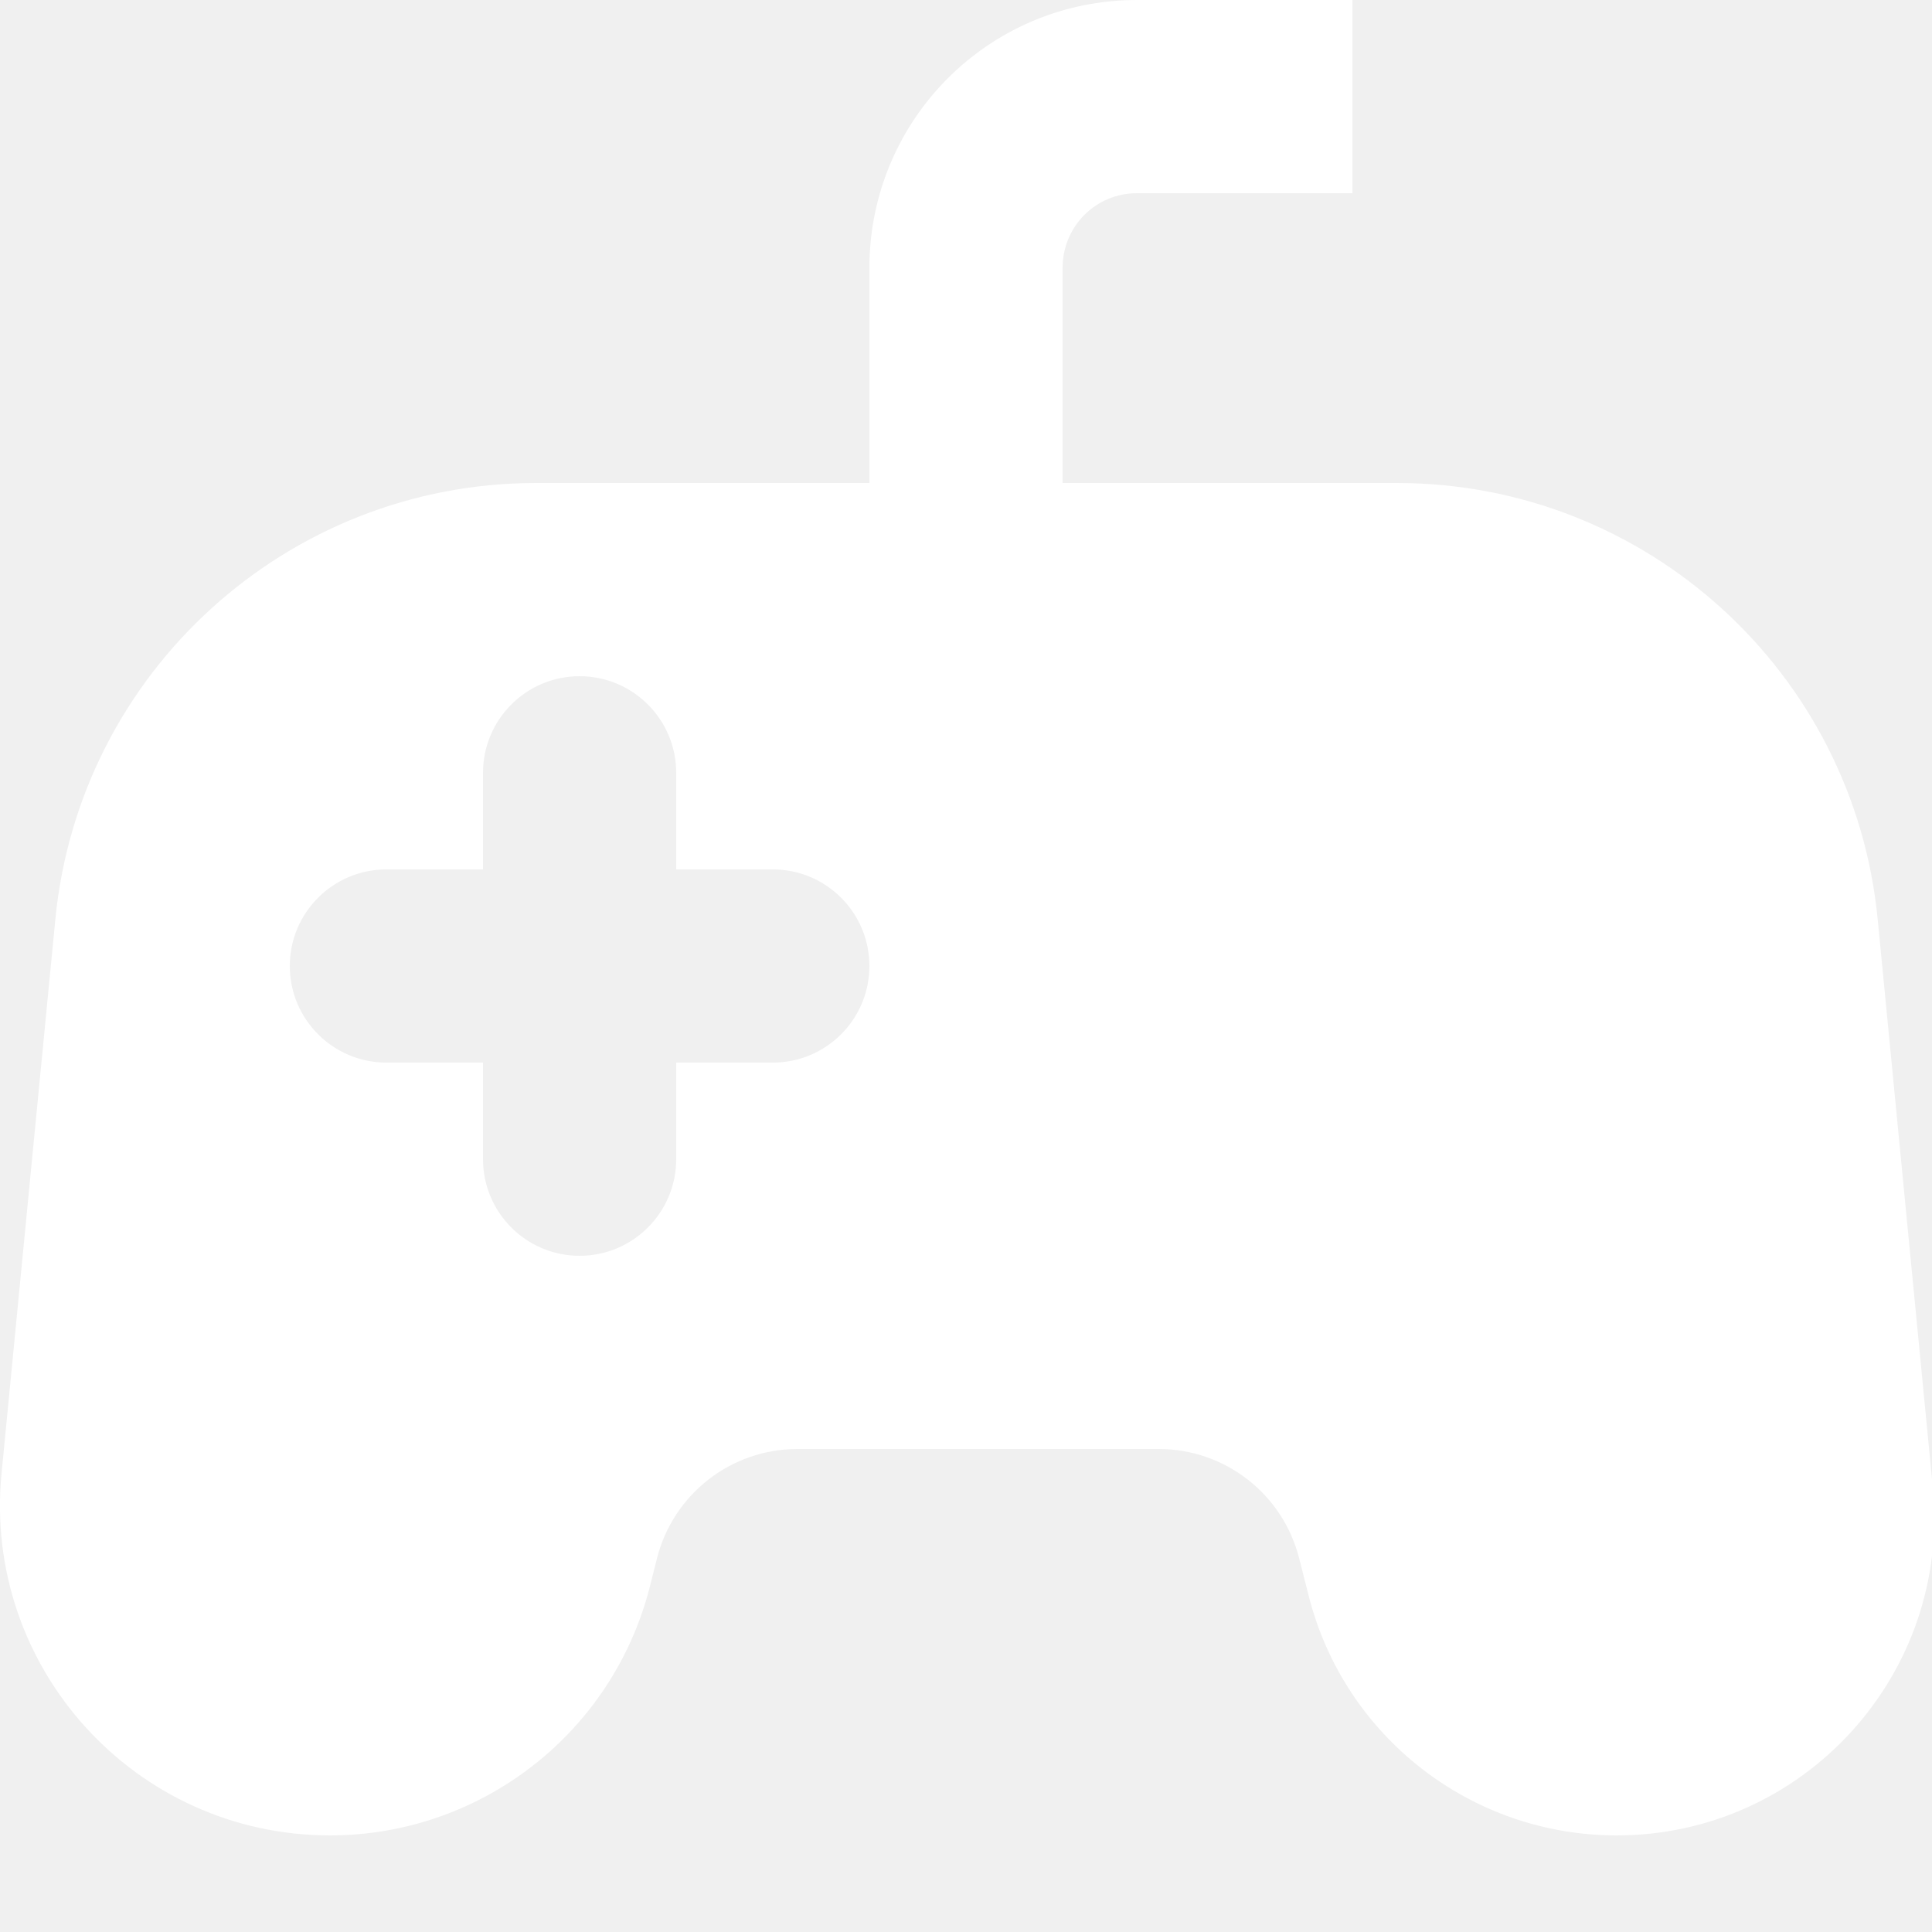
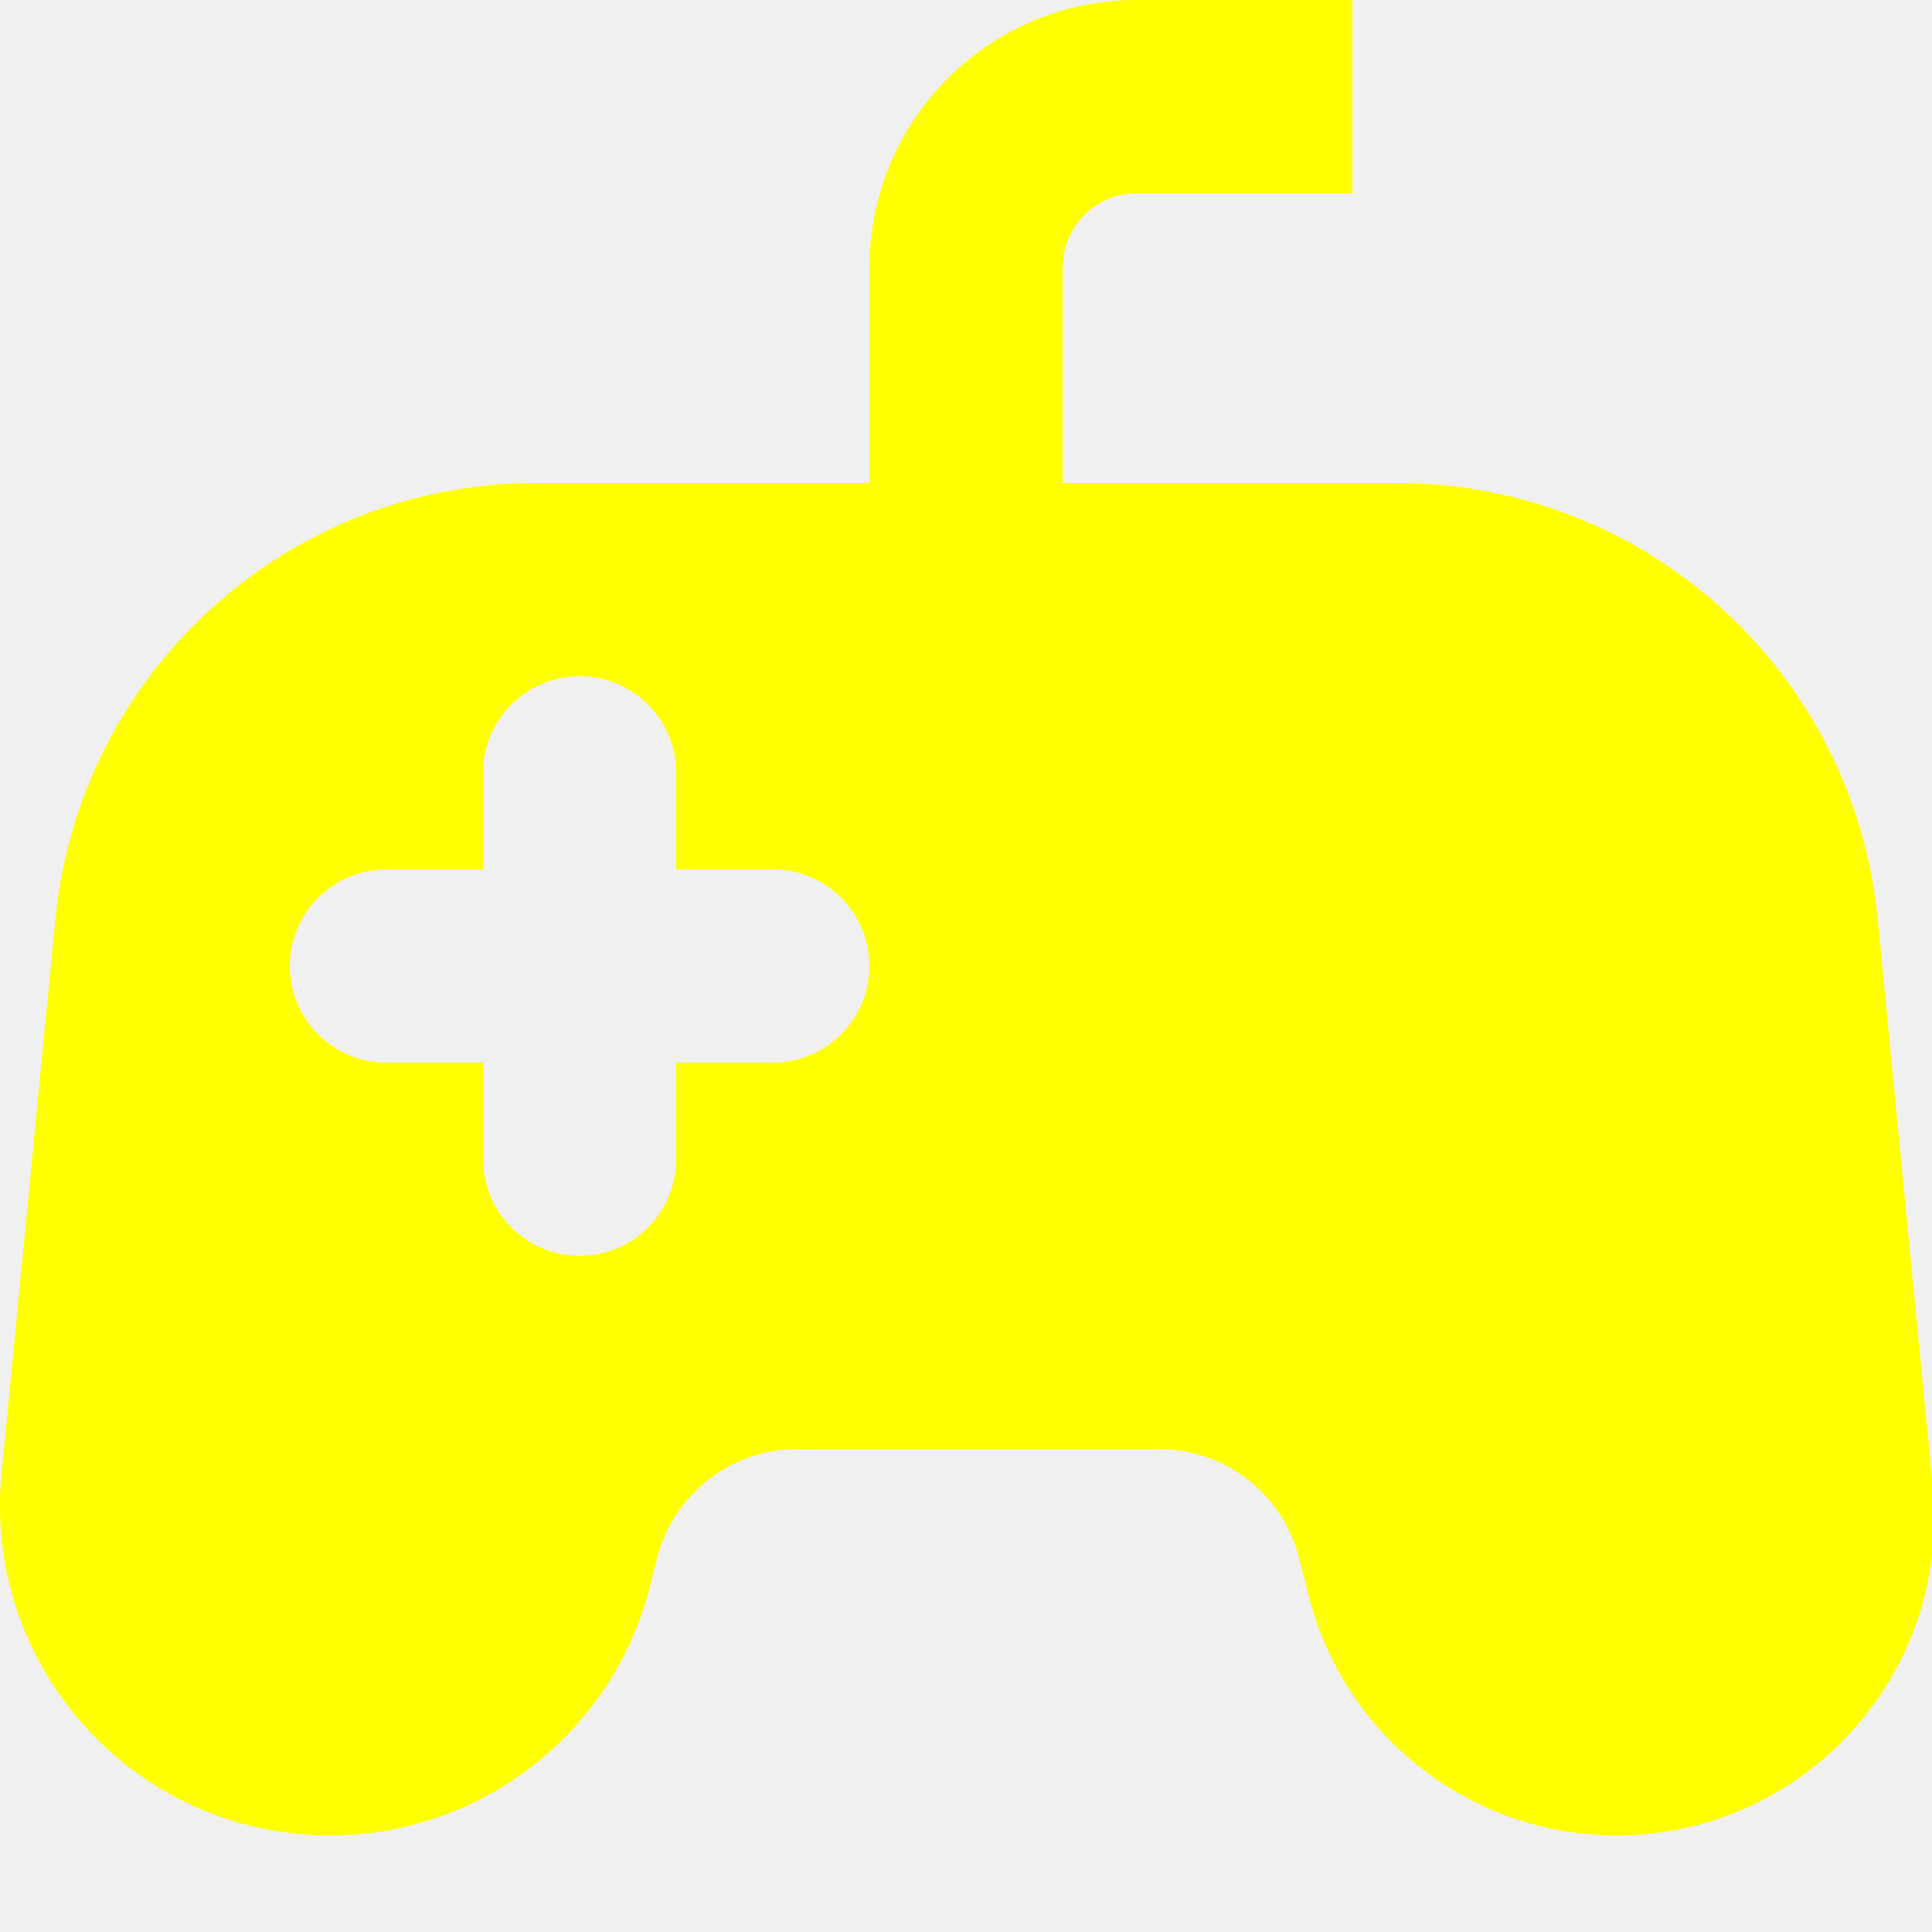
<svg xmlns="http://www.w3.org/2000/svg" width="800px" height="800px" viewBox="0 0 20 20">
-   <path fill-rule="white" d="M11 2.774C11 2.342 11.344 2 11.77 2H14V0H11.77C10.236 0 9 1.241 9 2.774V5H5.55C2.976 5 0.823 6.954 0.573 9.516L0.016 15.253C-0.18 17.261 1.398 19 3.416 19C4.98 19 6.344 17.938 6.728 16.422L6.801 16.132C6.97 15.466 7.568 15 8.255 15H11.995C12.682 15 13.28 15.466 13.449 16.132L13.547 16.518C13.916 17.978 15.229 19 16.735 19C18.676 19 20.195 17.327 20.008 15.394L19.438 9.518C19.19 6.955 17.036 5 14.461 5H11V2.774ZM6 7C6.552 7 7 7.448 7 8V9H8C8.552 9 9 9.448 9 10C9 10.552 8.552 11 8 11H7V12C7 12.552 6.552 13 6 13C5.448 13 5 12.552 5 12V11H4C3.448 11 3 10.552 3 10C3 9.448 3.448 9 4 9H5V8C5 7.448 5.448 7 6 7ZM13.5 10C14.328 10 15 9.328 15 8.5C15 7.672 14.328 7 13.5 7C12.671 7 12 7.672 12 8.5C12 9.328 12.671 10 13.5 10ZM16.5 14C17.328 14 18 13.328 18 12.5C18 11.672 17.328 11 16.5 11C15.671 11 15 11.672 15 12.5C15 13.328 15.671 14 16.5 14Z" fill="white" />
+   <path fill-rule="yellow" d="M11 2.774C11 2.342 11.344 2 11.77 2H14V0H11.77C10.236 0 9 1.241 9 2.774V5H5.55C2.976 5 0.823 6.954 0.573 9.516L0.016 15.253C-0.18 17.261 1.398 19 3.416 19C4.98 19 6.344 17.938 6.728 16.422L6.801 16.132C6.97 15.466 7.568 15 8.255 15H11.995C12.682 15 13.28 15.466 13.449 16.132L13.547 16.518C13.916 17.978 15.229 19 16.735 19C18.676 19 20.195 17.327 20.008 15.394L19.438 9.518C19.19 6.955 17.036 5 14.461 5H11V2.774ZM6 7C6.552 7 7 7.448 7 8V9H8C8.552 9 9 9.448 9 10C9 10.552 8.552 11 8 11H7V12C7 12.552 6.552 13 6 13C5.448 13 5 12.552 5 12V11H4C3.448 11 3 10.552 3 10C3 9.448 3.448 9 4 9H5V8C5 7.448 5.448 7 6 7ZM13.5 10C14.328 10 15 9.328 15 8.5C15 7.672 14.328 7 13.5 7C12.671 7 12 7.672 12 8.5C12 9.328 12.671 10 13.5 10ZM16.5 14C17.328 14 18 13.328 18 12.5C18 11.672 17.328 11 16.5 11C15.671 11 15 11.672 15 12.5C15 13.328 15.671 14 16.5 14Z" fill="yellow" />
</svg>
